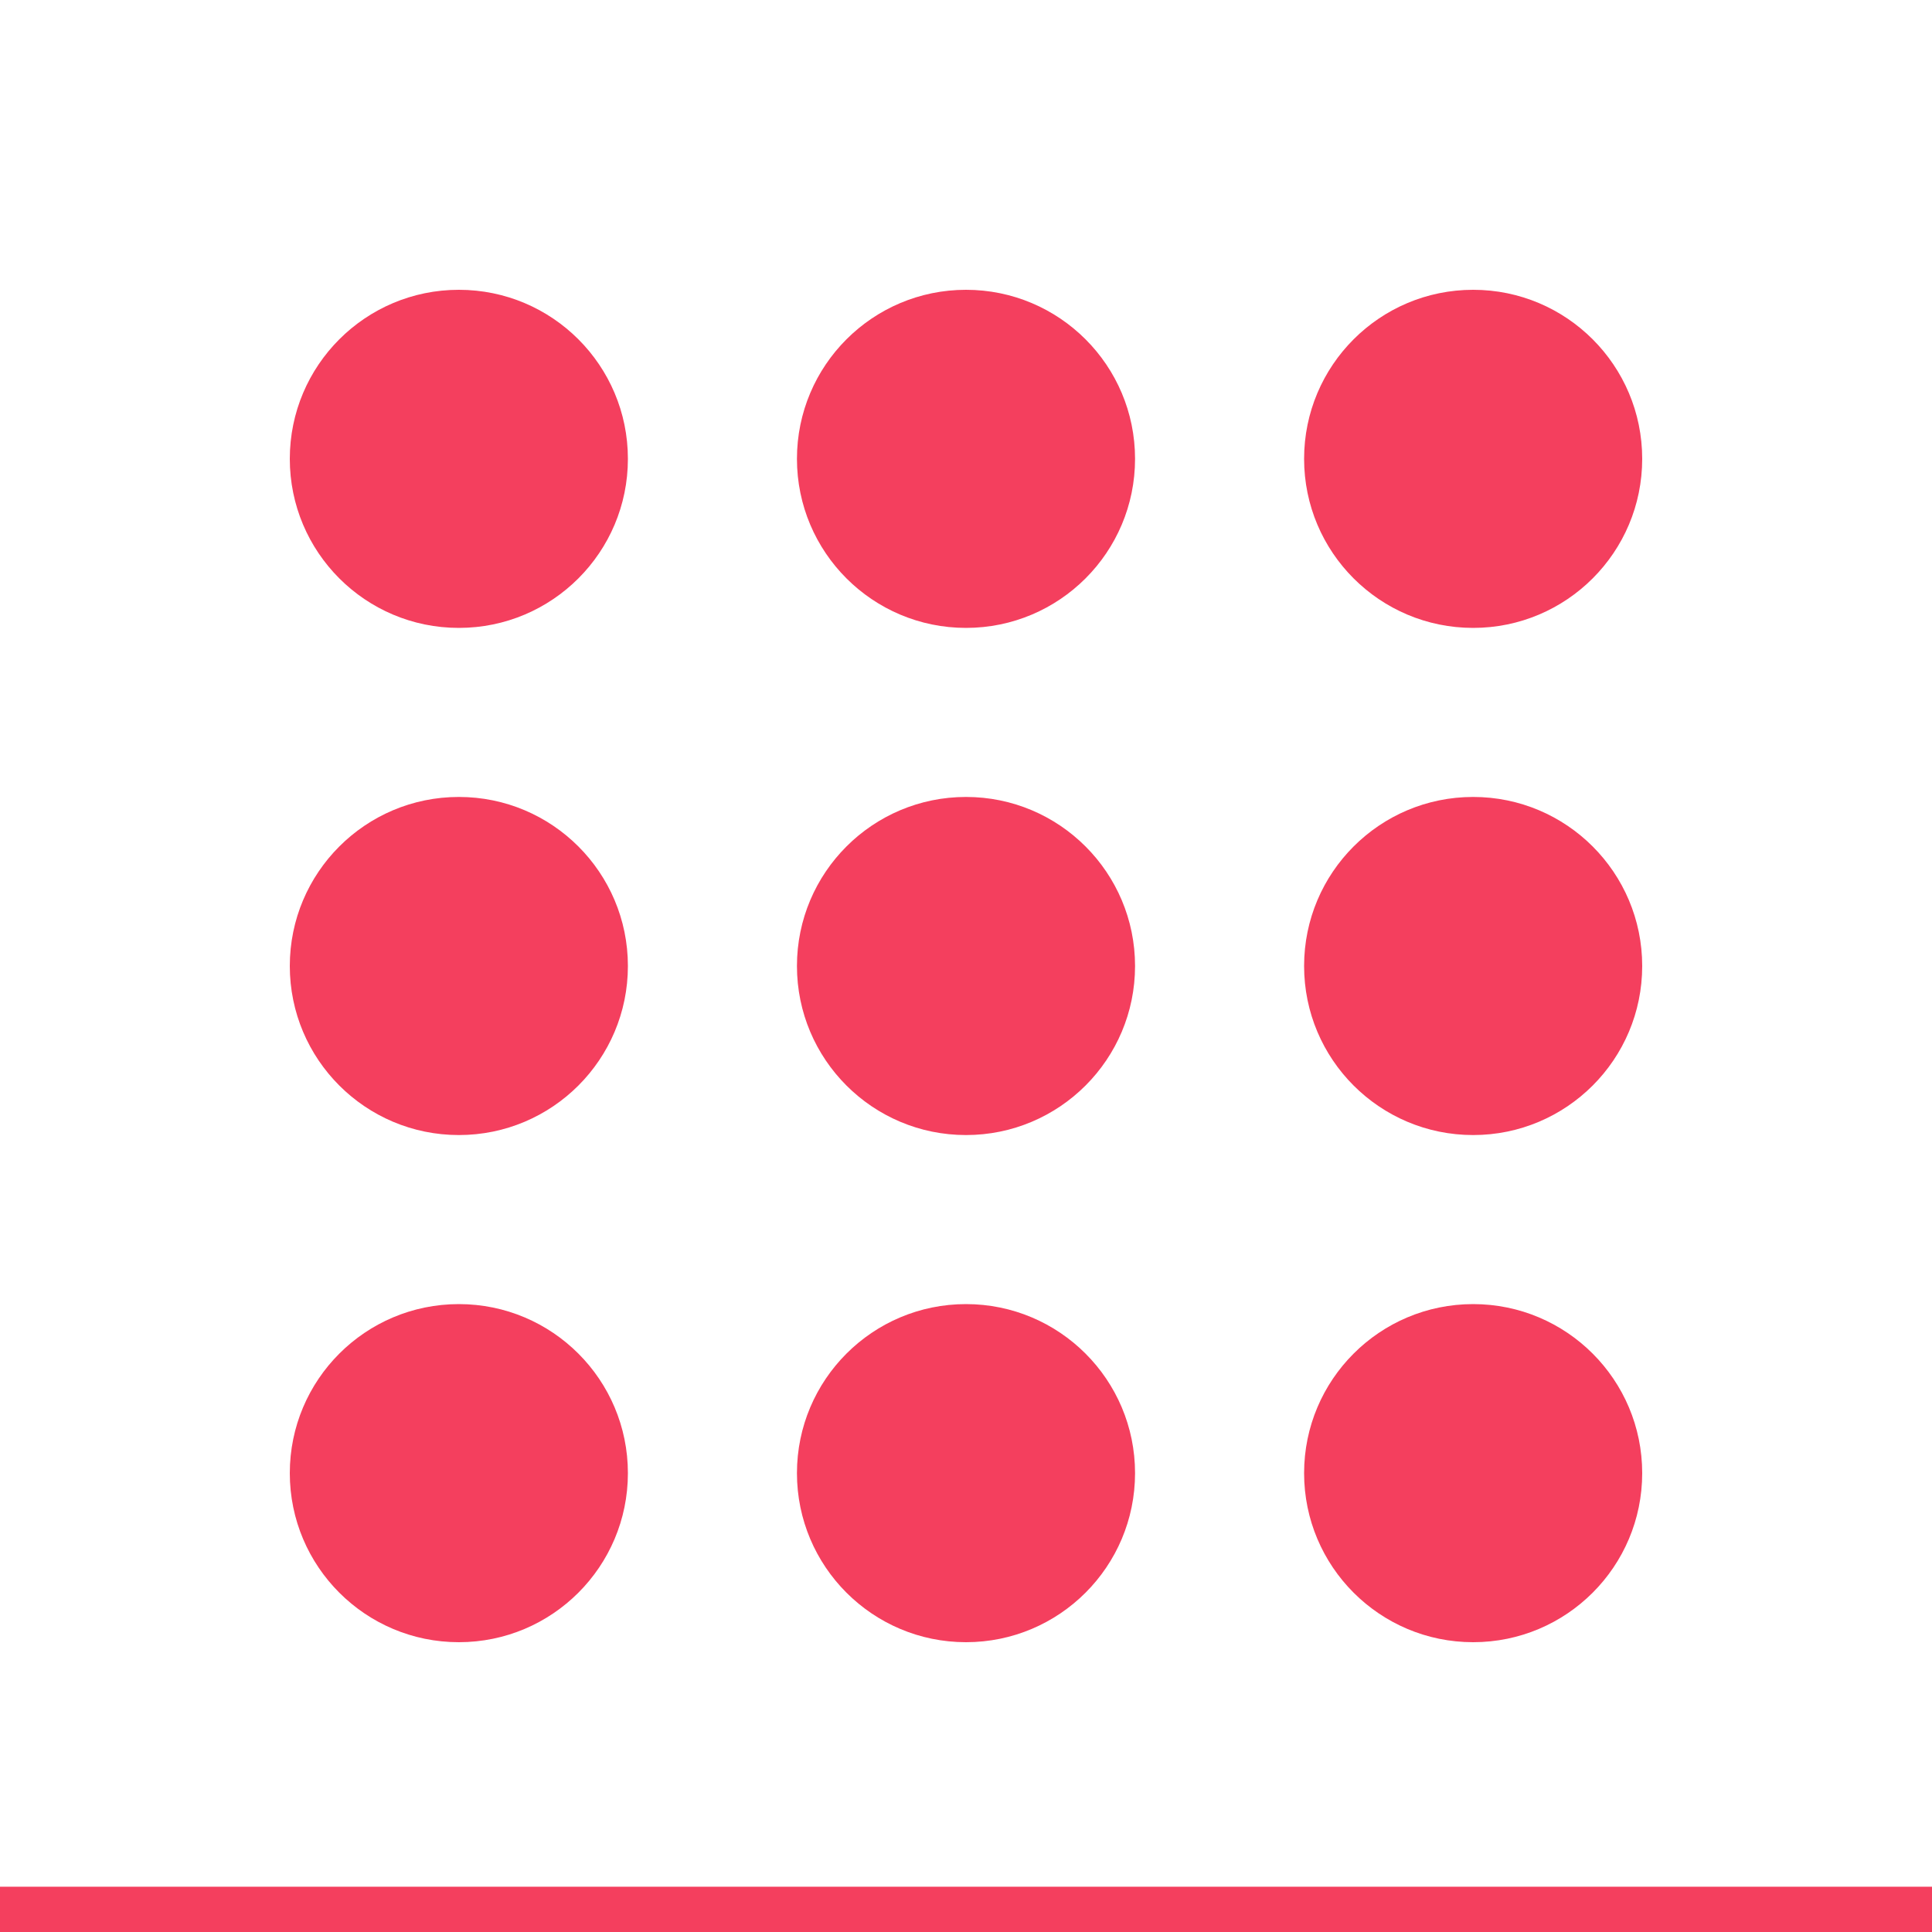
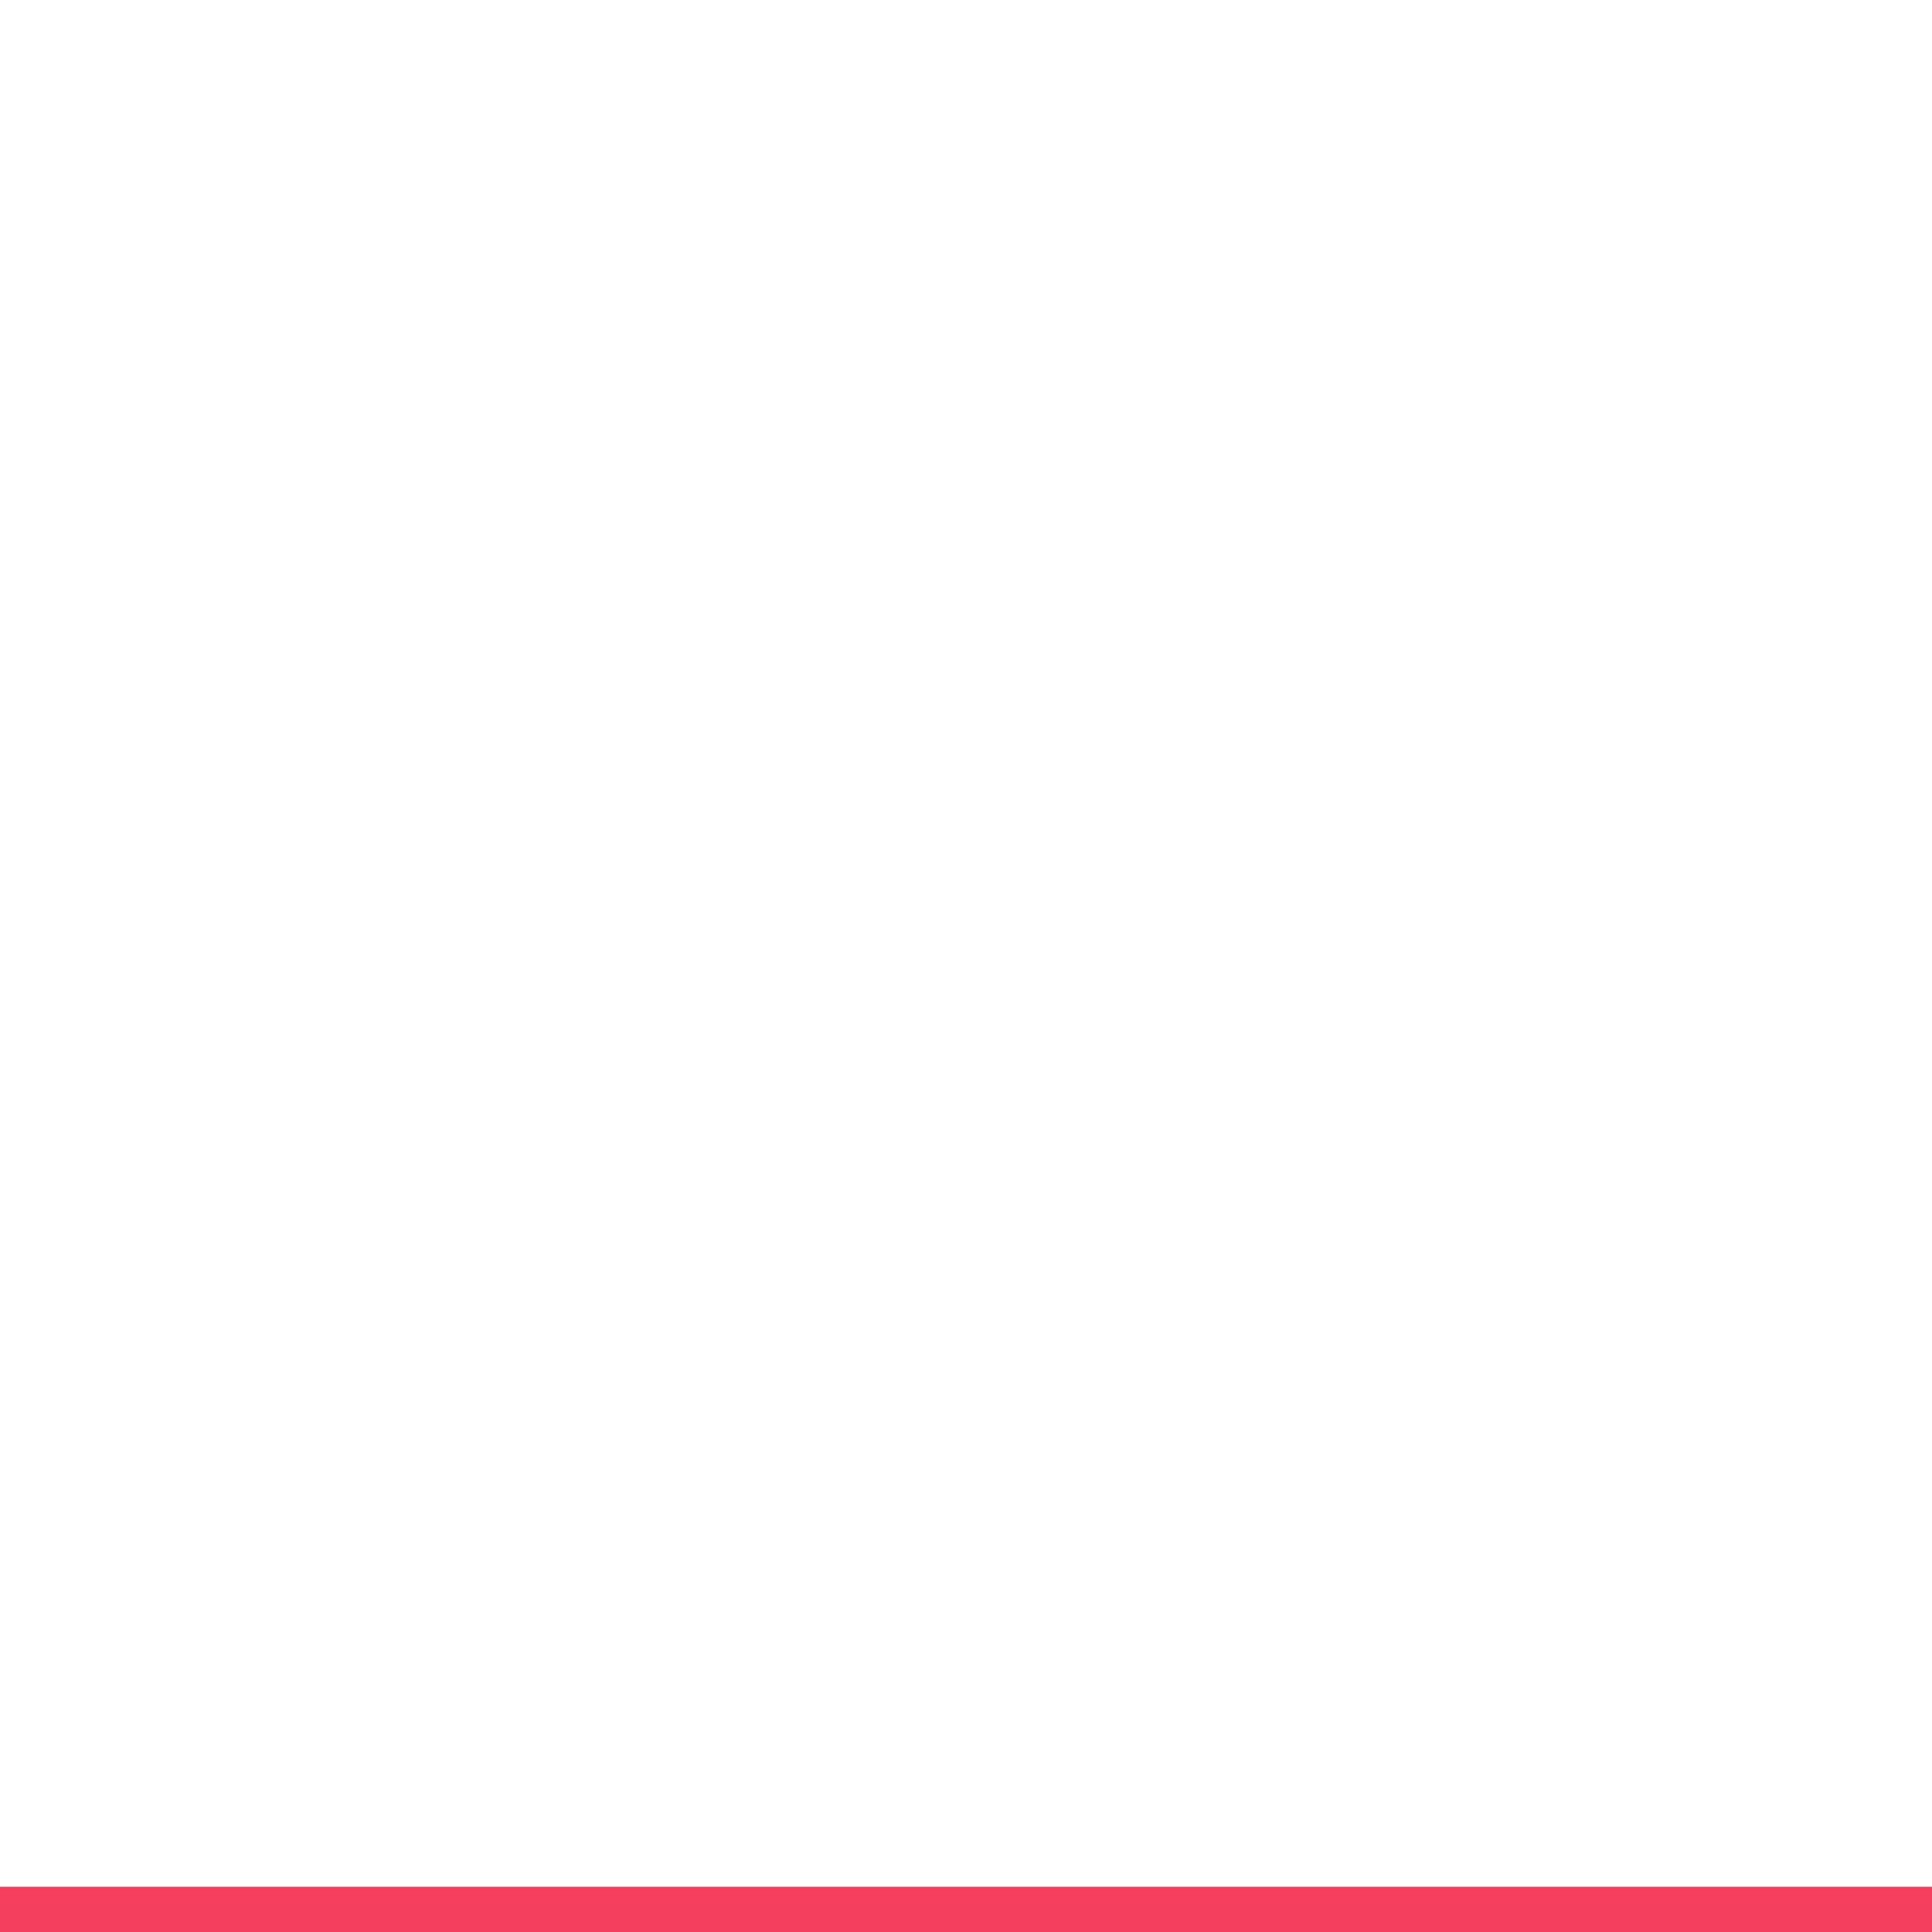
<svg xmlns="http://www.w3.org/2000/svg" viewBox="0 0 128 128" width="128" height="128">
  <g transform="translate(64 64) scale(1.4) translate(-64 -64)">
-     <circle cx="40" cy="40" r="8" fill="#f43f5e" />
-     <circle cx="64" cy="40" r="8" fill="#f43f5e" />
-     <circle cx="88" cy="40" r="8" fill="#f43f5e" />
-     <circle cx="40" cy="64" r="8" fill="#f43f5e" />
-     <circle cx="64" cy="64" r="8" fill="#f43f5e" />
-     <circle cx="88" cy="64" r="8" fill="#f43f5e" />
-     <circle cx="40" cy="88" r="8" fill="#f43f5e" />
-     <circle cx="64" cy="88" r="8" fill="#f43f5e" />
-     <circle cx="88" cy="88" r="8" fill="#f43f5e" />
+ 
  </g>
  <rect x="0" y="125" width="128" height="3" fill="#f43f5e" />
</svg>
